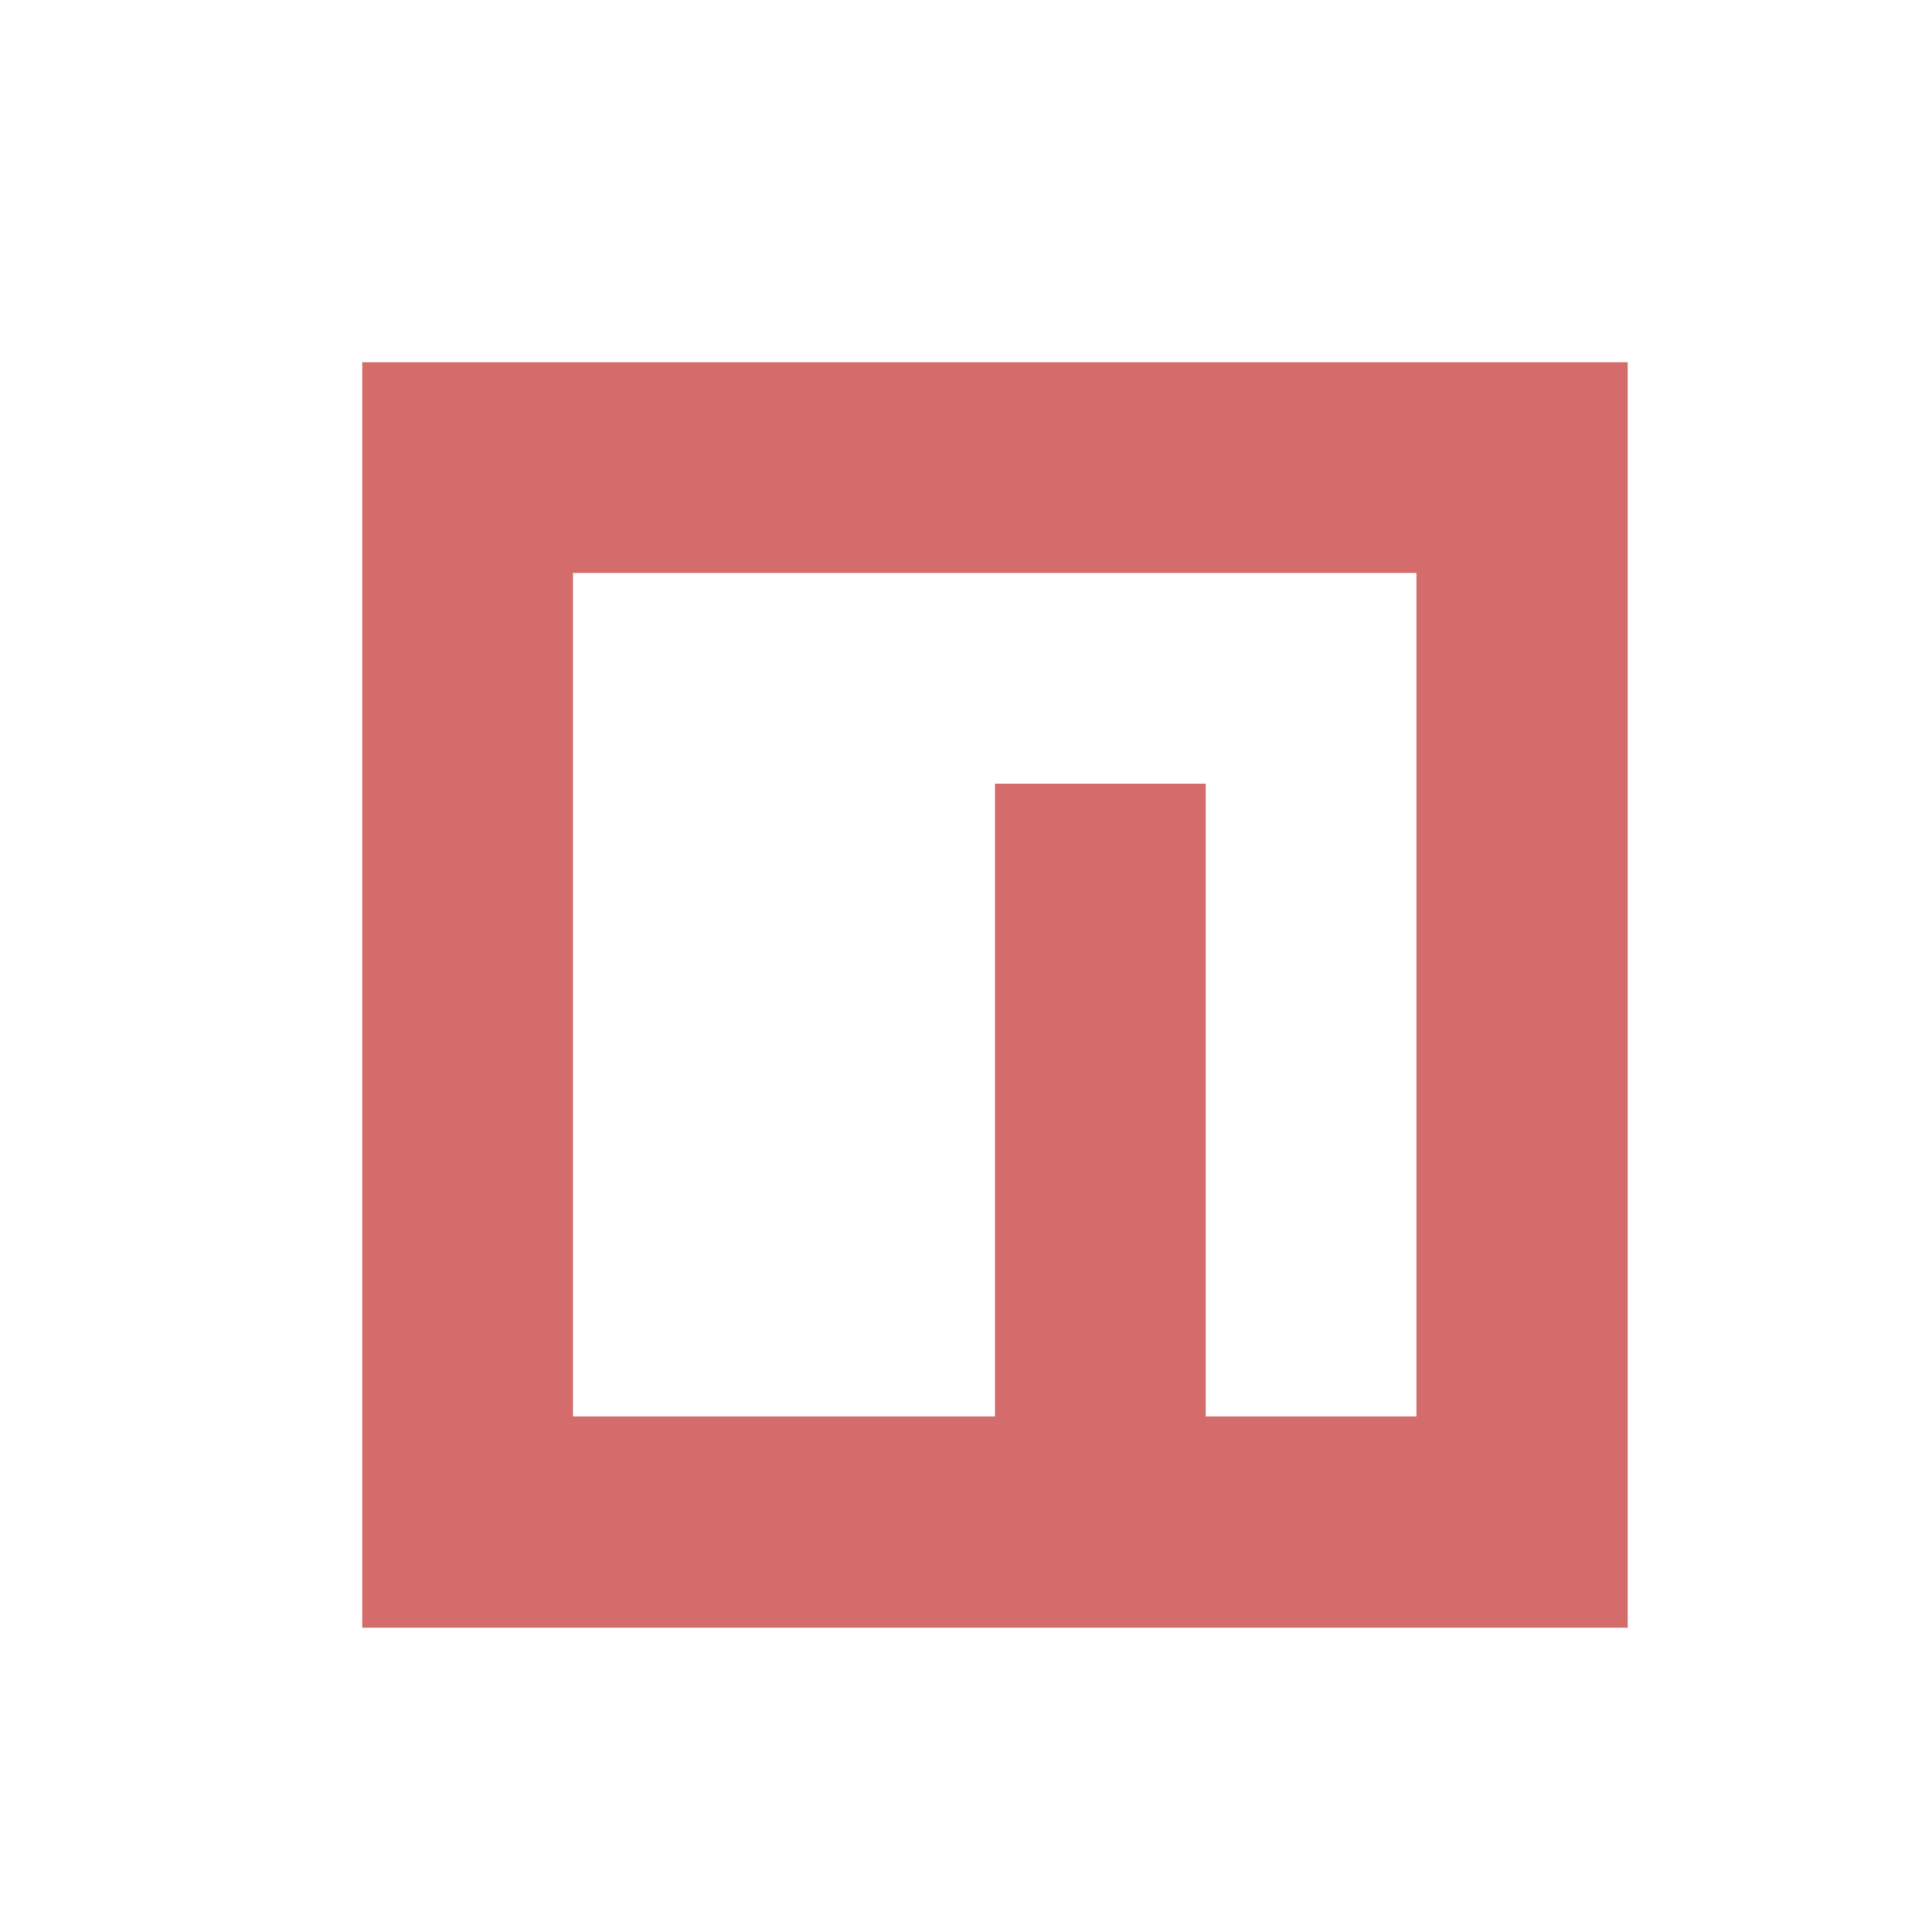
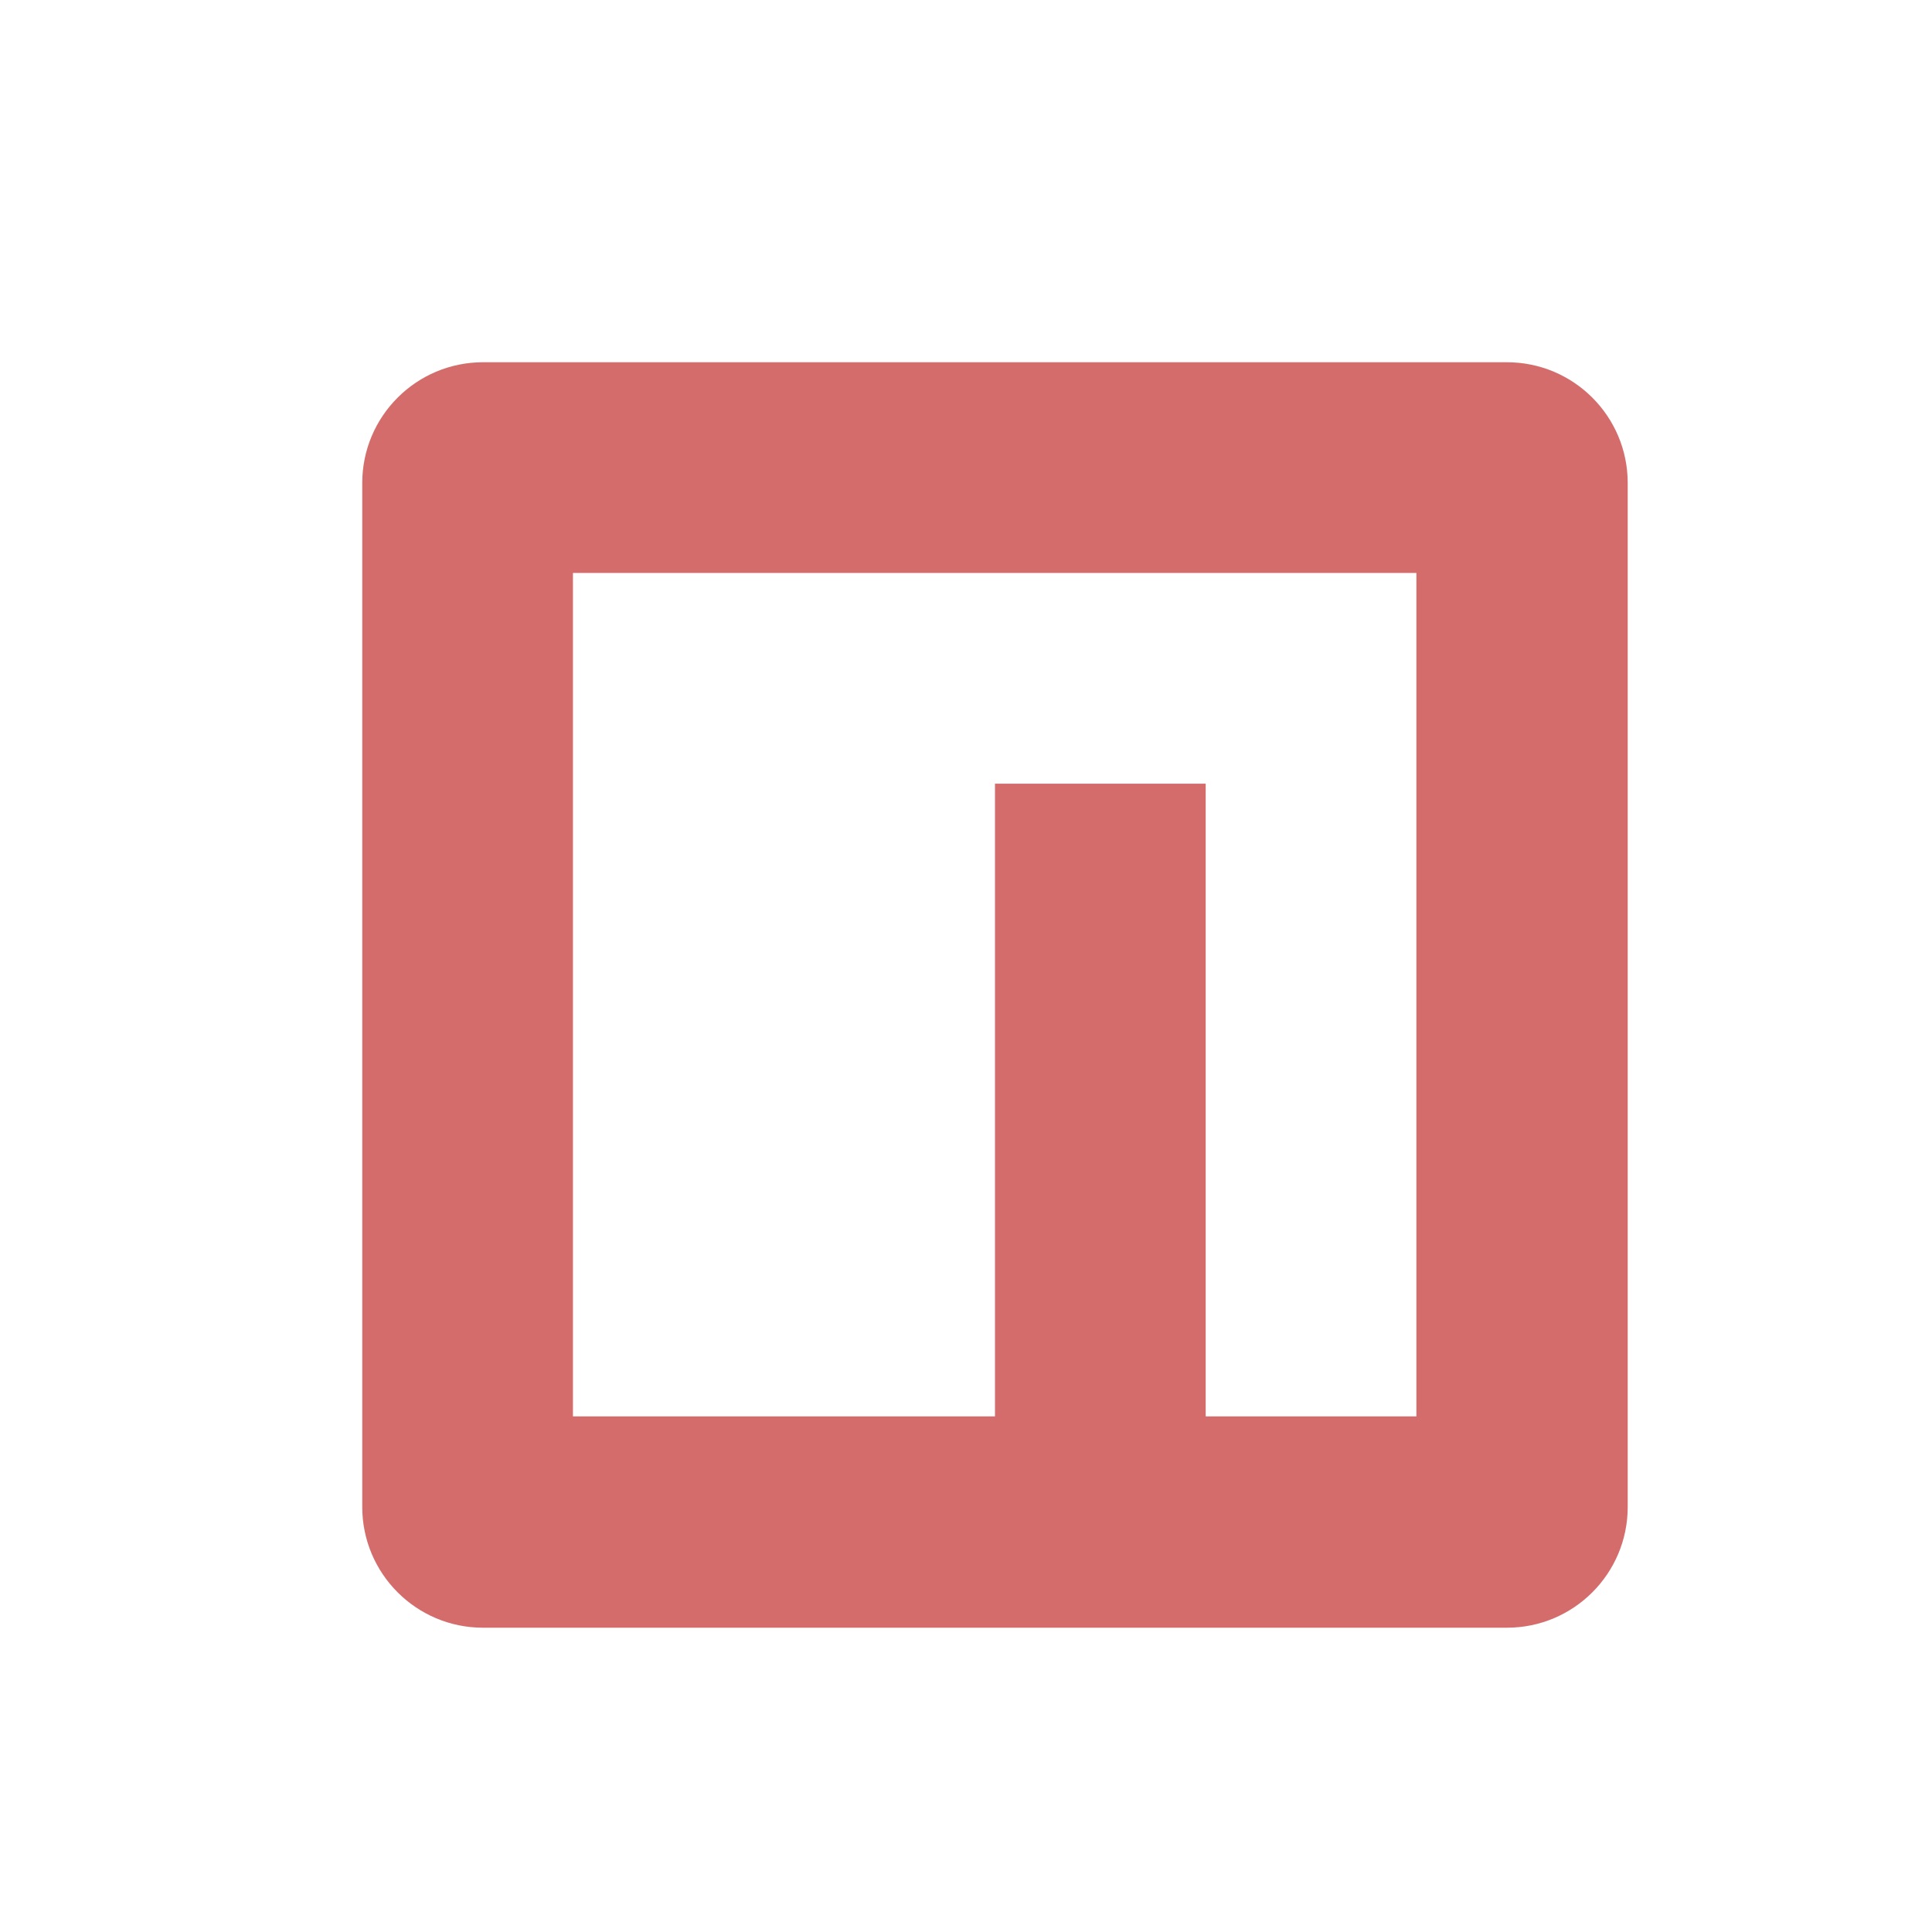
<svg xmlns="http://www.w3.org/2000/svg" width="16" height="16" viewBox="0 0 16 16" fill="none">
  <g id="npm">
-     <path id="Vector" d="M4.745 4.745V11.73H8.24V6.49H9.985V11.73H11.73V4.745H4.745H4.745ZM13.48 3V13.48H3V3H13.48V3Z" fill="#D46C6C" />
+     <path id="Vector" d="M4.745 4.745V11.73H8.24V6.49H9.985V11.73H11.73V4.745H4.745ZM12.48 3C13.032 3 13.48 3.448 13.48 4V12.48C13.48 13.032 13.032 13.48 12.48 13.48H4C3.448 13.48 3 13.032 3 12.48V4C3 3.448 3.448 3 4 3H12.48Z" fill="#D46C6C" />
  </g>
</svg>
